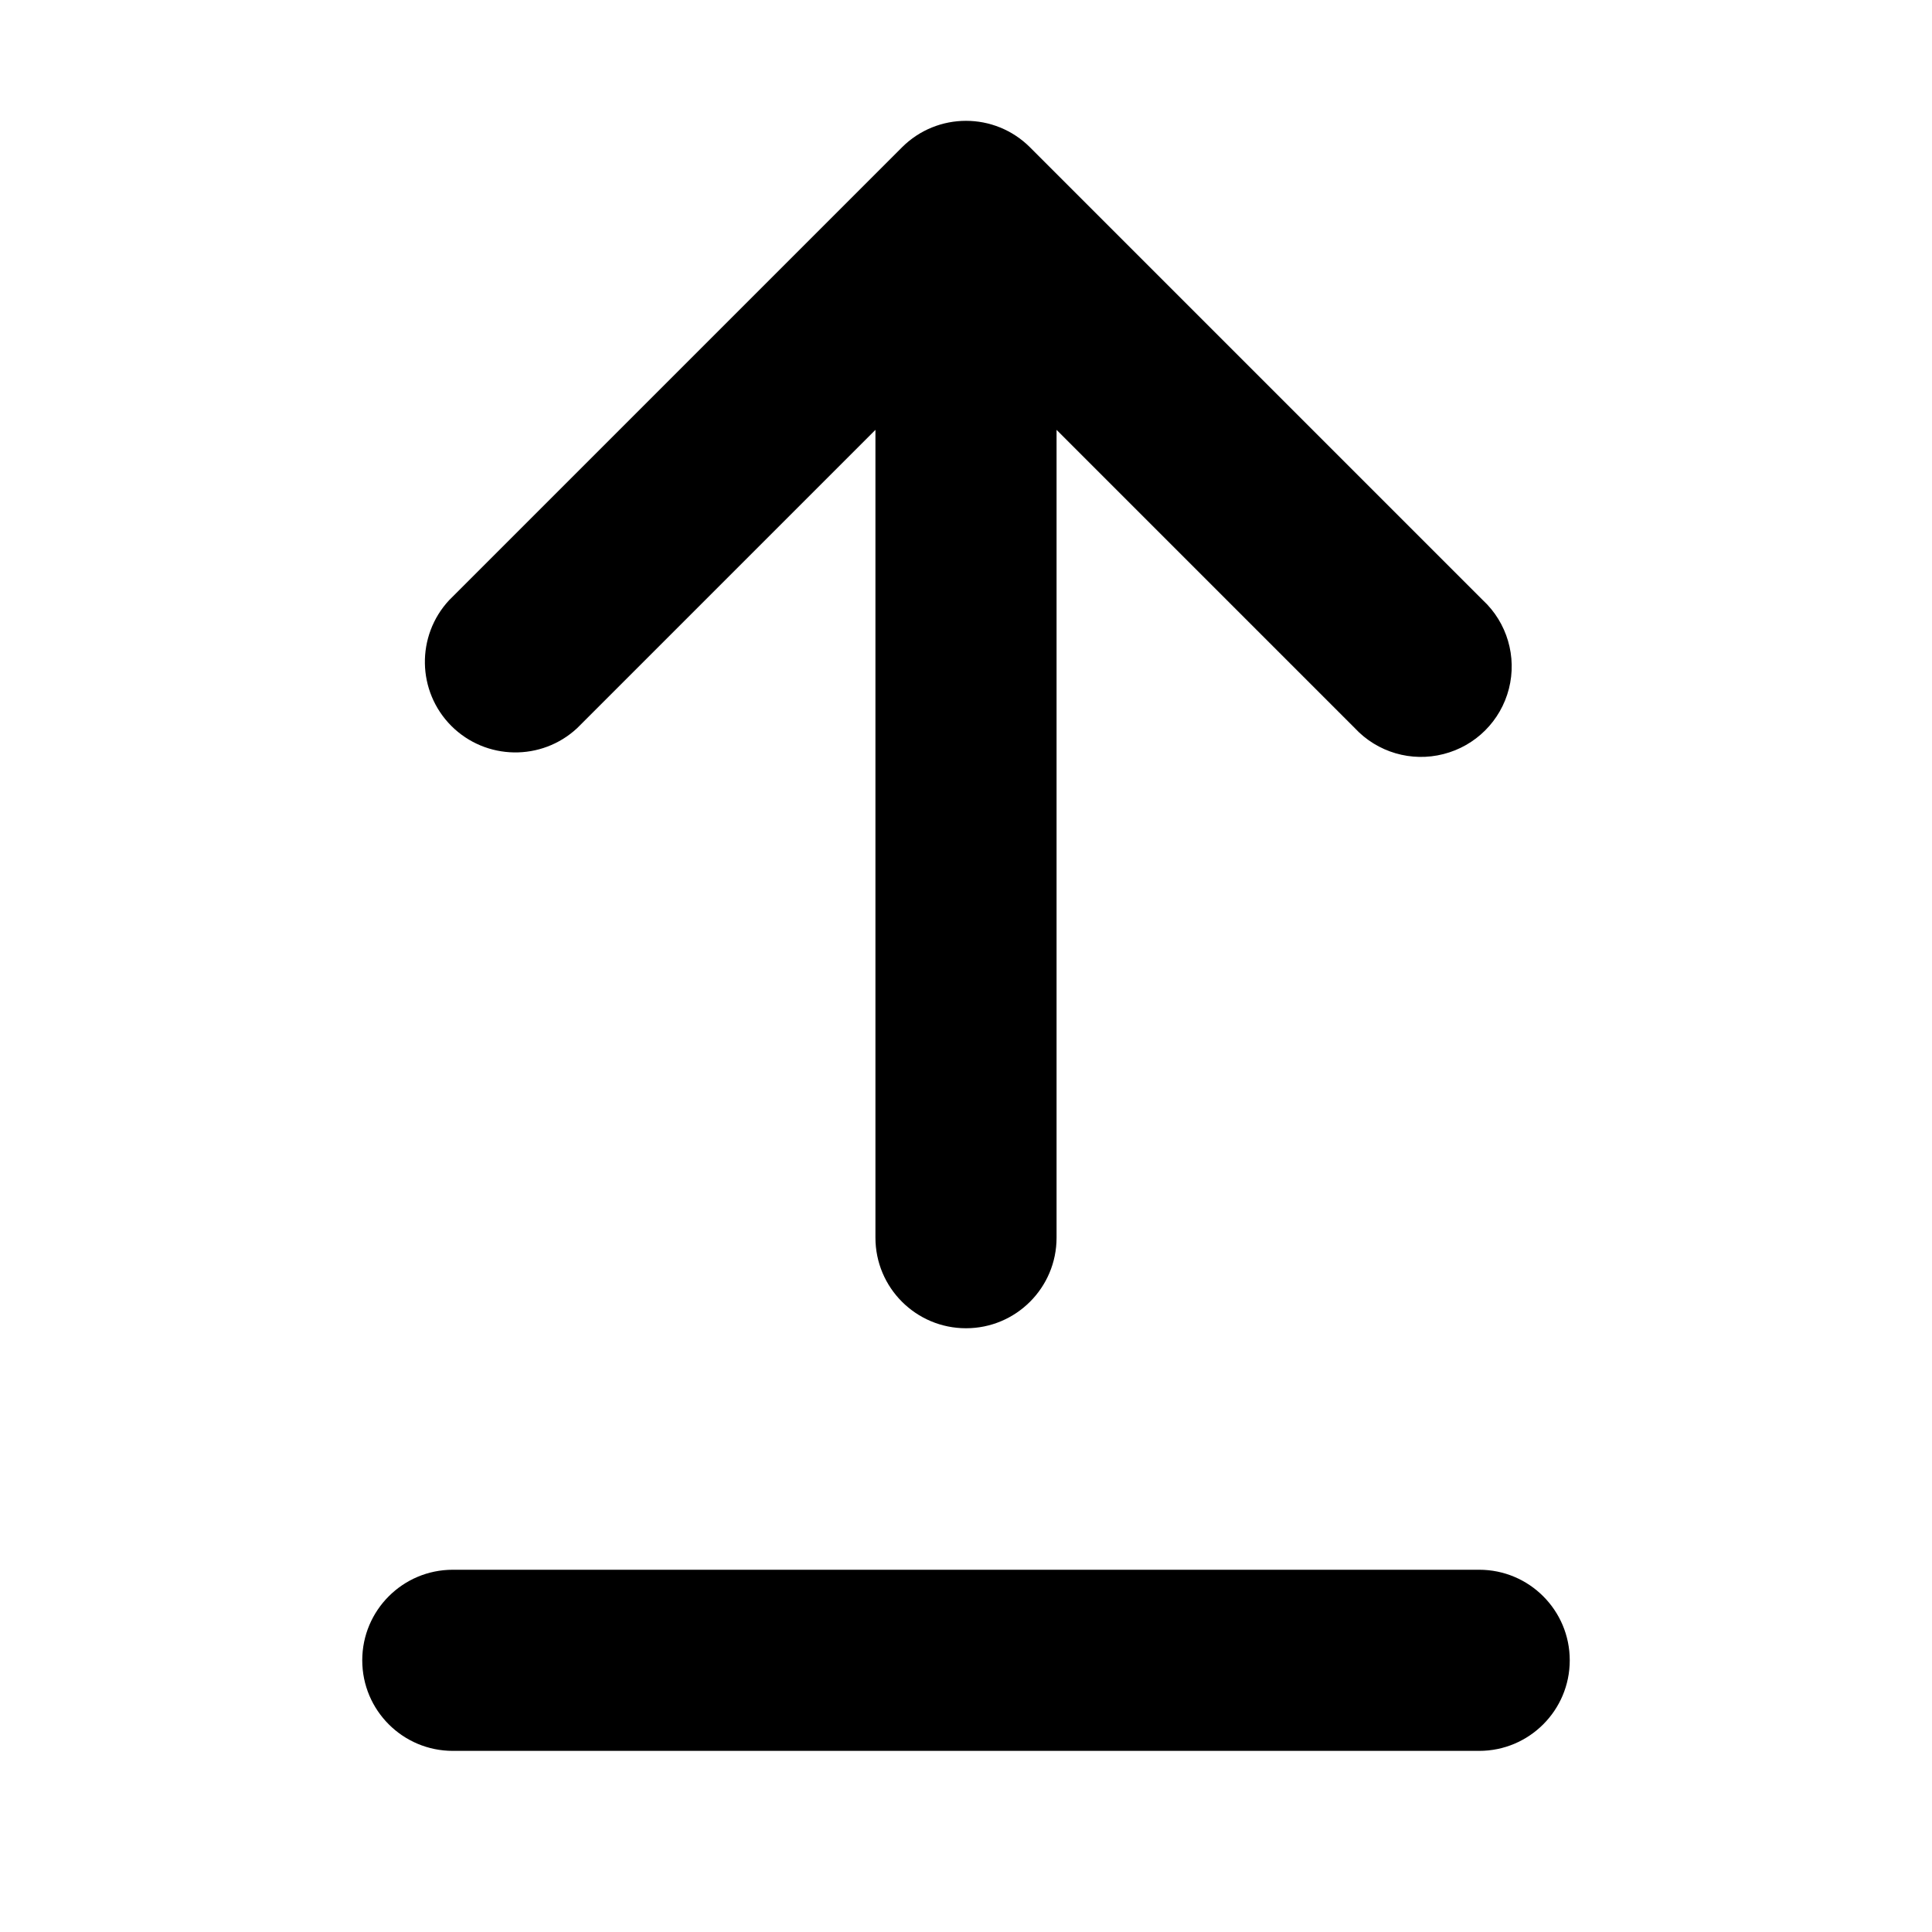
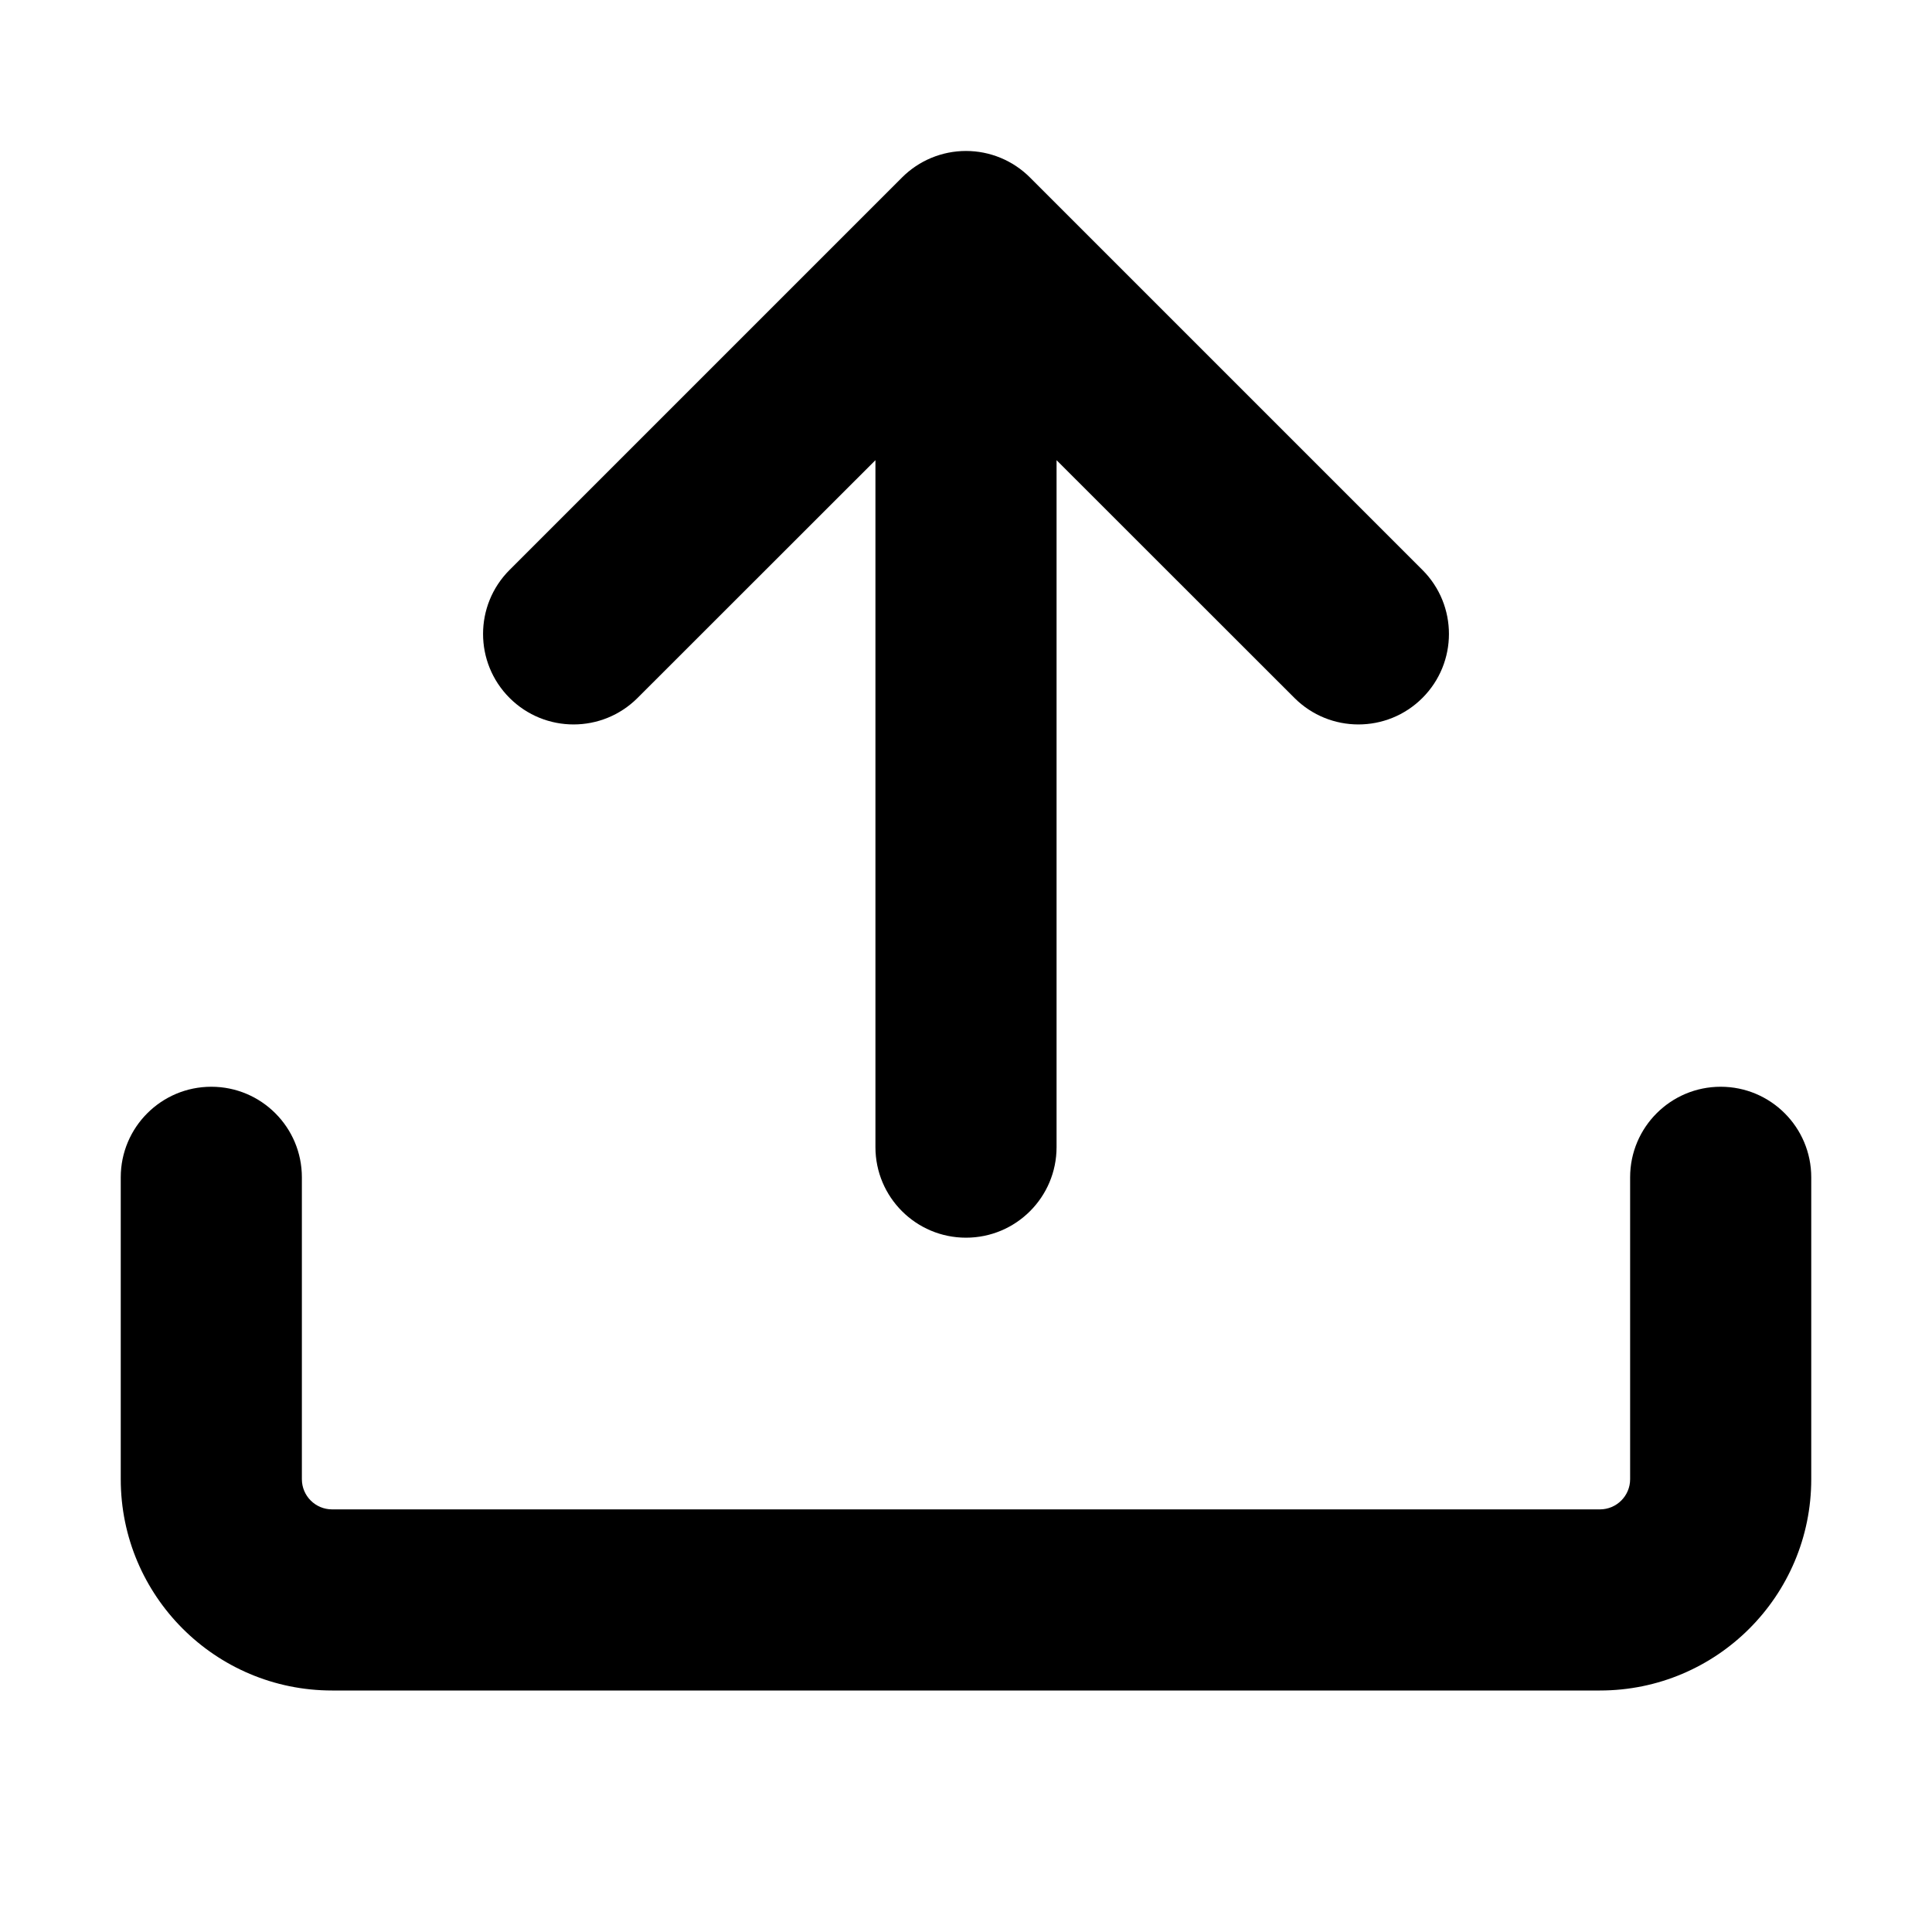
<svg viewBox="0 0 16 16" class="svg octicon-upload" width="16" height="16" aria-hidden="true">
-   <path d="m8.53 1.22 3.75 3.75a.749.749 0 0 1-.326 1.275.749.749 0 0 1-.734-.215L8.75 3.56v6.69a.75.75 0 0 1-1.5 0V3.56L4.78 6.03a.751.751 0 0 1-1.042-.018.751.751 0 0 1-.018-1.042l3.75-3.75a.75.75 0 0 1 1.06 0ZM3.75 13h8.5a.75.75 0 0 1 0 1.5h-8.5a.75.75 0 0 1 0-1.5Z" />
+   <path d="M2.75 14A1.75 1.75 0 0 1 1 12.25v-2.5a.75.75 0 0 1 1.5 0v2.5c0 .138.112.25.25.25h10.5a.25.25 0 0 0 .25-.25v-2.5a.75.75 0 0 1 1.5 0v2.5A1.75 1.75 0 0 1 13.25 14Z" />
+   <path d="M11.78 4.72a.749.749 0 1 1-1.06 1.06L8.75 3.811V9.5a.75.75 0 0 1-1.5 0V3.811L5.28 5.78a.749.749 0 1 1-1.06-1.06l3.25-3.25a.749.749 0 0 1 1.06 0l3.25 3.25Z" />
</svg>
